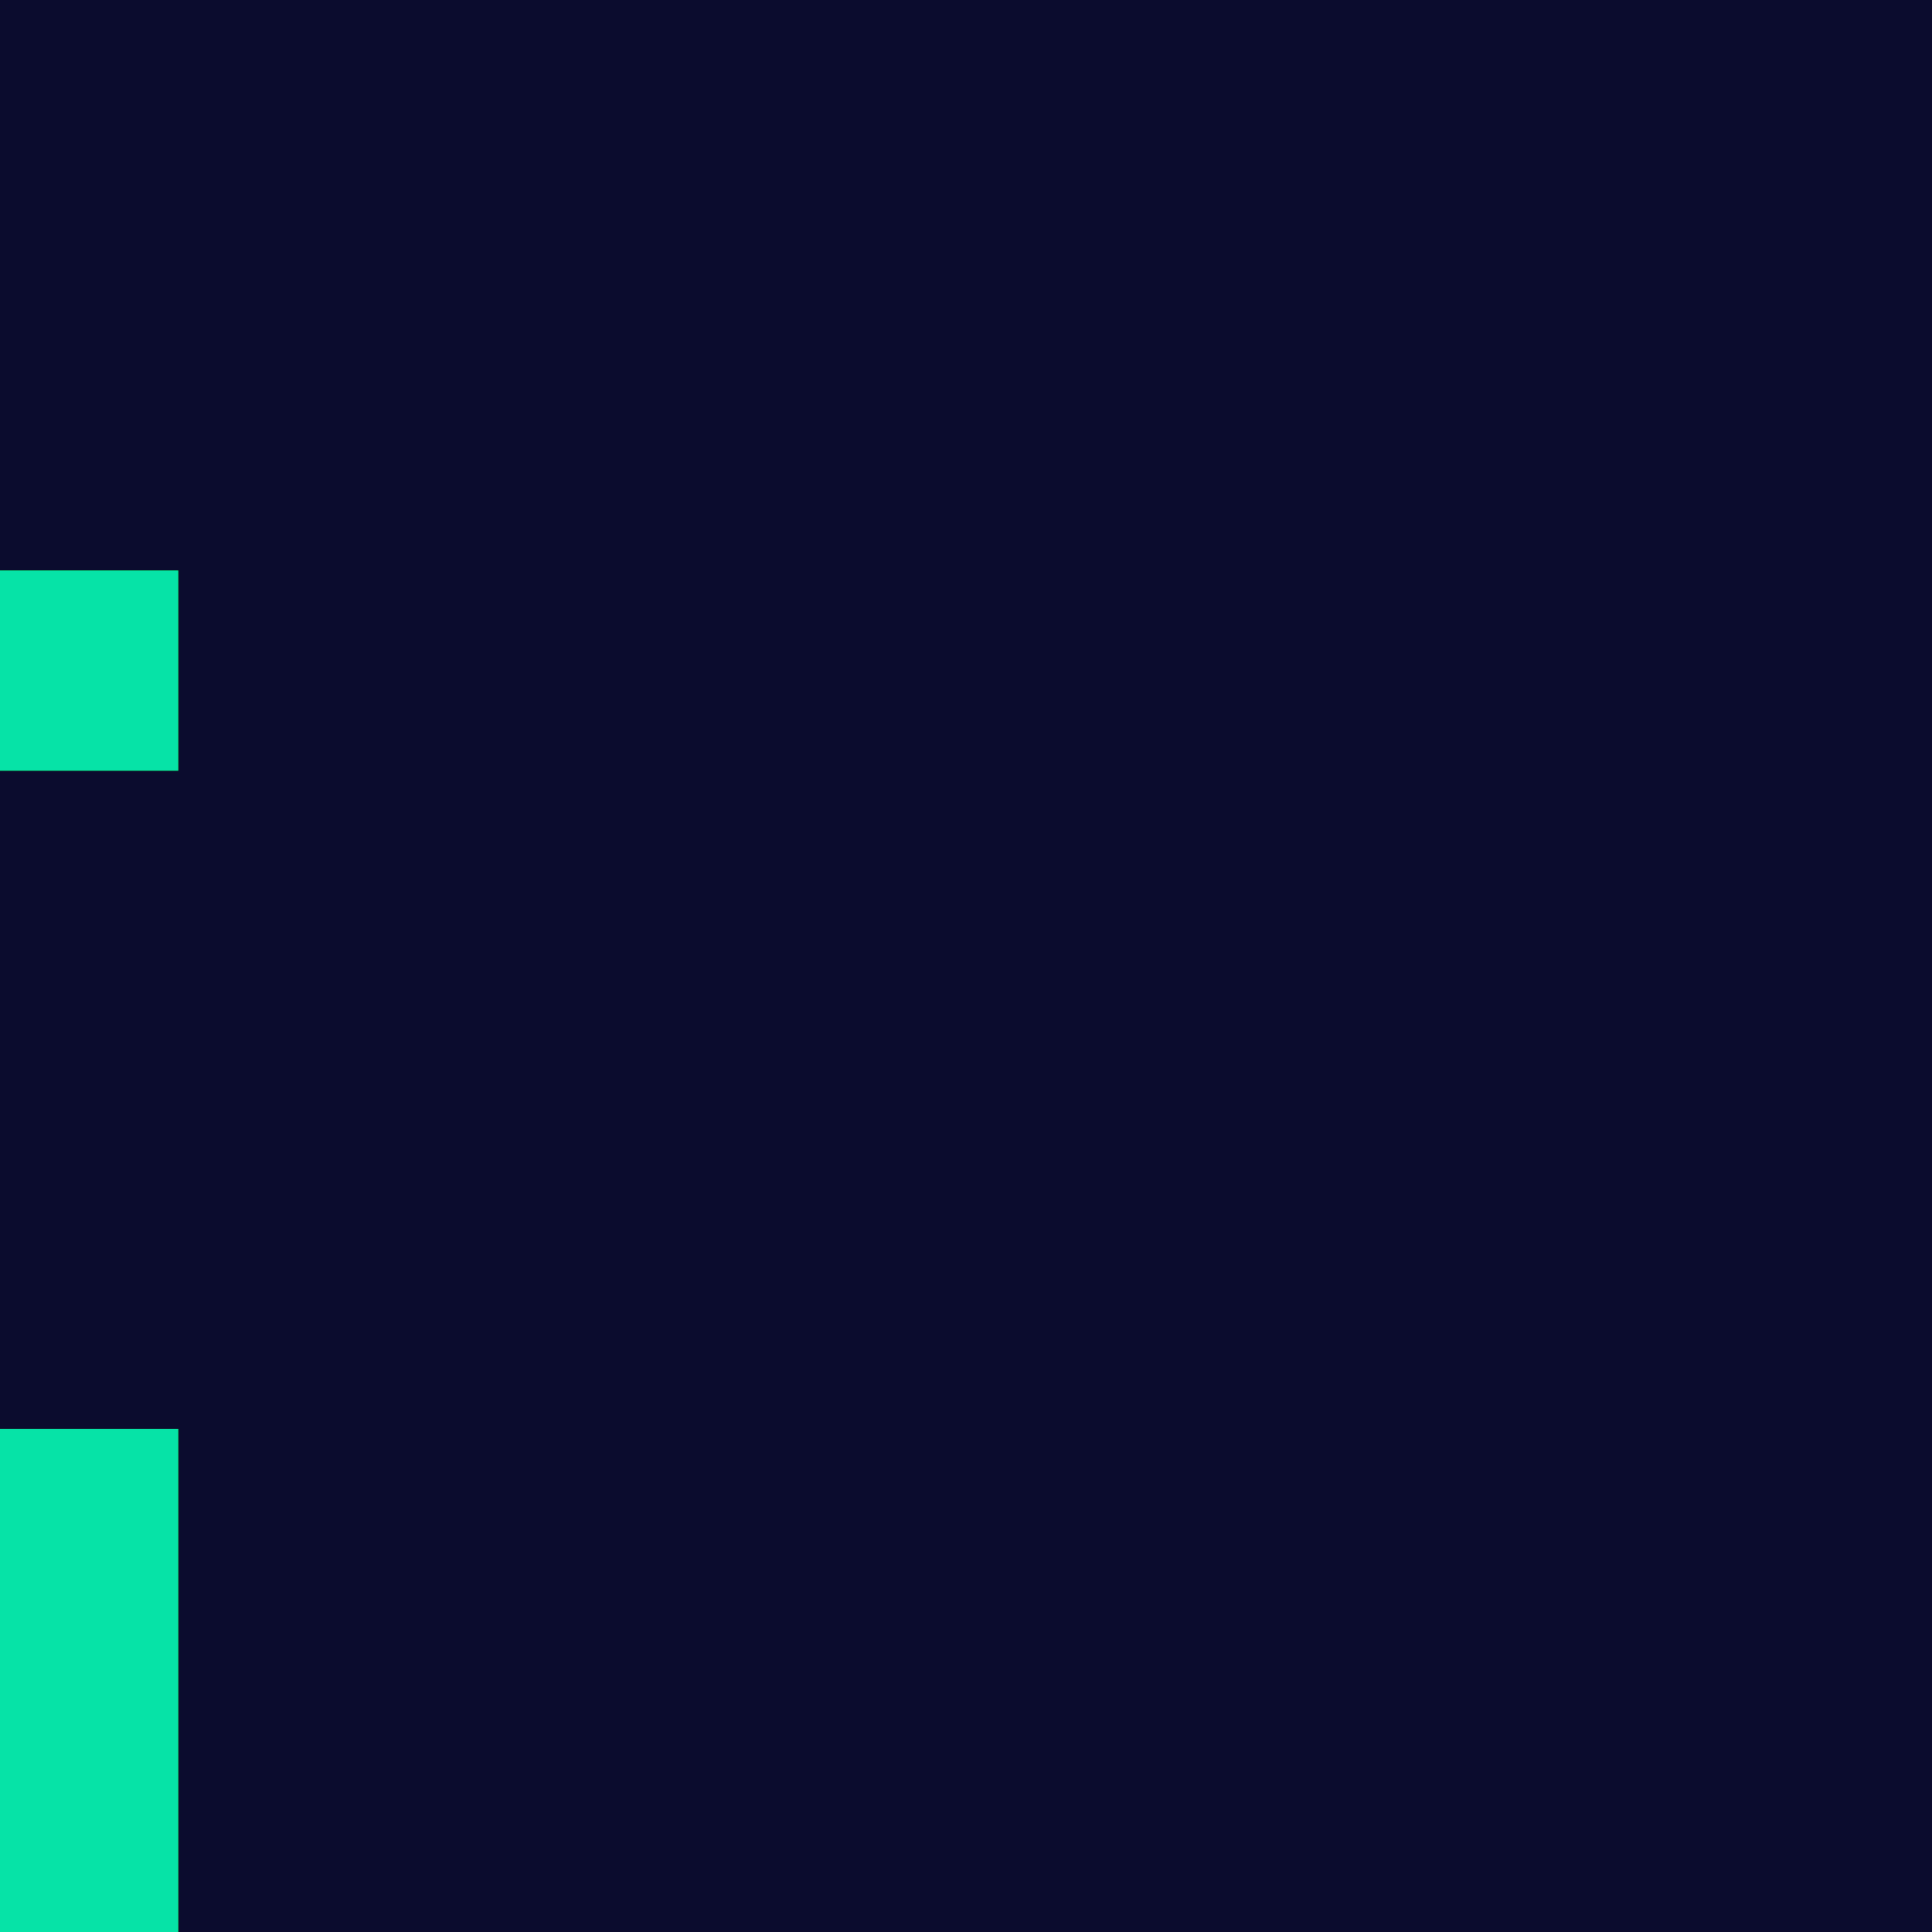
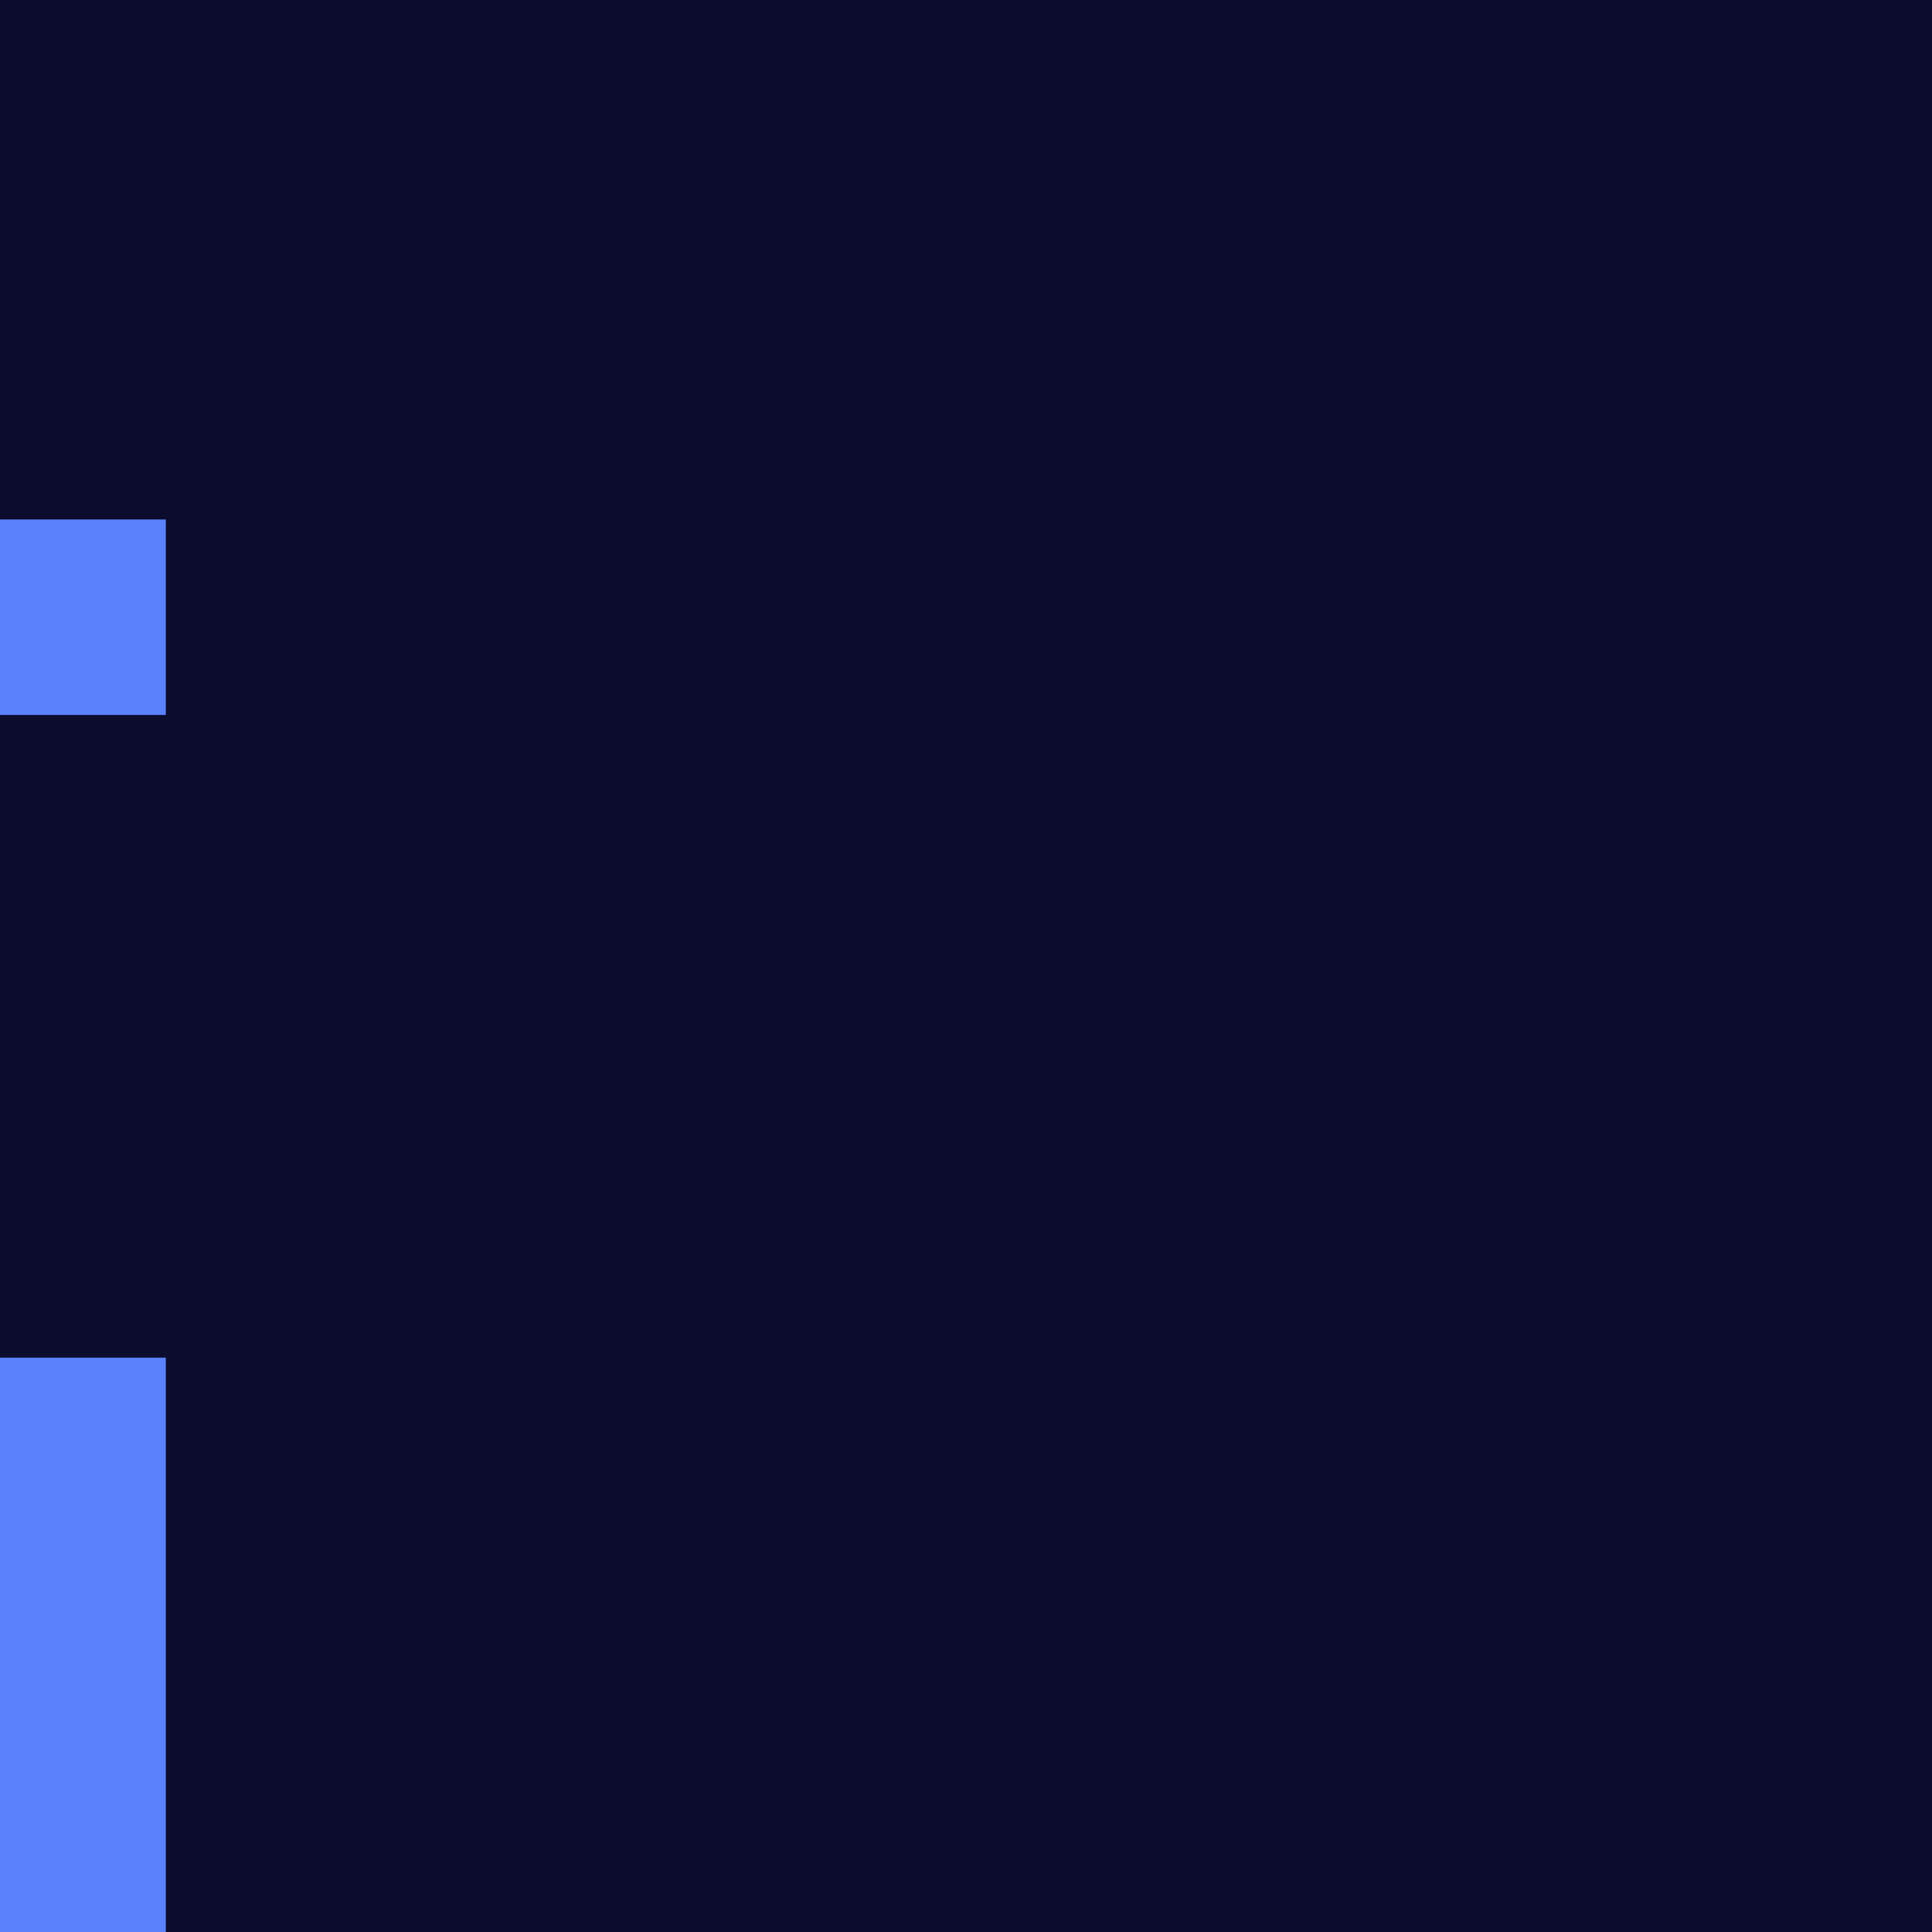
- <svg xmlns="http://www.w3.org/2000/svg" width="600" zoomAndPan="magnify" viewBox="0 0 450 450" height="600" preserveAspectRatio="xMidYMid meet" version="1.0">
-   <rect x="-45" width="540" fill="#ffffff" y="-45" height="540" fill-opacity="1" />
-   <rect x="-45" width="540" fill="#0b0c2e" y="-45" height="540" fill-opacity="1" />
-   <path fill="#1bdb00" d="M -5.113 551.461 L -5.449 600.594 L -6.395 622.207 L -7.453 630.117 C -7.453 630.117 -31.07 822.355 -216.34 819.238 L -218.57 819.238 C -219.629 819.184 -220.688 819.125 -221.688 819.07 C -225.977 818.848 -230.211 818.348 -234.332 817.512 C -235.891 817.23 -237.453 816.898 -238.957 816.508 L -239.066 816.508 C -240.57 816.117 -242.074 815.727 -243.523 815.281 C -247.758 814 -251.824 812.441 -255.723 810.66 C -257.672 809.766 -259.566 808.82 -261.406 807.816 C -261.57 807.707 -261.793 807.594 -261.961 807.484 C -263.578 806.648 -265.137 805.699 -266.641 804.699 C -266.977 804.531 -267.254 804.363 -267.586 804.141 C -269.426 802.973 -271.152 801.746 -272.879 800.465 C -274.105 799.574 -275.273 798.625 -276.445 797.625 L -277.391 796.898 L -279.008 795.453 C -286.305 789.047 -292.543 781.469 -297.5 773.113 L -298.113 772.168 L -298.781 770.887 C -299.504 769.66 -300.176 768.434 -300.785 767.207 C -301.344 766.207 -301.844 765.148 -302.289 764.09 C -303.184 762.141 -304.016 760.188 -304.742 758.129 C -305.855 755.289 -306.801 752.391 -307.582 749.383 C -308.531 746.039 -309.254 742.586 -309.754 739.133 C -309.867 738.574 -309.922 738.129 -309.922 737.629 C -310.367 734.953 -310.59 732.281 -310.758 729.551 C -310.758 729.551 -310.98 727.266 -310.98 727.266 L -310.98 332.812 L -357.605 332.812 L -357.605 691.672 C -357.605 691.672 -357.605 713.34 -357.547 722.867 C -357.605 725.039 -357.605 726.598 -357.547 727.102 C -357.605 727.211 -357.605 727.379 -357.547 727.488 L -357.324 733.395 C -357.27 734.953 -357.102 736.516 -356.934 738.129 L -356.379 743.145 L -355.82 747.098 C -355.711 747.824 -355.598 748.602 -355.43 749.328 L -354.262 755.176 C -354.094 756.121 -353.871 757.016 -353.594 757.961 L -352.645 761.805 C -352.645 761.805 -352.59 762.141 -352.48 762.305 L -350.418 769.27 C -350.25 769.77 -350.086 770.273 -349.859 770.773 L -346.852 778.852 L -342.898 787.484 L -339.109 794.559 C -338.832 795.172 -338.441 795.785 -338.051 796.398 L -335.434 800.633 C -335.156 801.133 -334.879 801.578 -334.543 802.082 L -332.371 805.312 C -332.035 805.758 -331.758 806.203 -331.422 806.594 L -328.082 811.105 C -327.078 812.441 -326.074 813.723 -325.02 814.949 C -324.629 815.449 -324.184 815.895 -323.848 816.398 L -321.508 818.961 C -321.117 819.461 -320.672 819.961 -320.172 820.406 C -318.891 821.855 -317.555 823.25 -316.215 824.586 C -314.824 825.977 -313.375 827.371 -311.926 828.707 C -311.371 829.207 -310.812 829.766 -310.199 830.211 C -309.141 831.215 -308.027 832.16 -306.914 833.109 C -302.012 837.23 -296.832 840.965 -291.43 844.359 L -287.25 846.867 C -286.918 847.09 -286.582 847.312 -286.25 847.426 L -282.238 849.652 C -281.902 849.875 -281.57 850.043 -281.234 850.211 L -278.117 851.715 L -276 852.773 C -274.773 853.328 -273.547 853.887 -272.324 854.445 C -271.543 854.777 -270.707 855.113 -269.926 855.445 C -268.758 855.949 -267.531 856.395 -266.363 856.84 L -262.852 858.121 C -261.07 858.789 -259.23 859.348 -257.395 859.902 C -255.723 860.461 -254.051 860.906 -252.379 861.352 L -251.656 861.52 C -250.766 861.742 -249.875 861.965 -248.984 862.188 L -248.203 862.355 C -247.312 862.578 -246.422 862.742 -245.473 862.969 L -244.805 863.078 L -242.633 863.523 L -239.066 864.137 L -239.012 864.137 L -236.395 864.527 C -233.496 864.973 -230.602 865.305 -227.648 865.473 L -222.246 865.863 L -221.855 865.863 C -220.016 865.918 -218.18 865.977 -216.34 865.977 L -215.34 865.977 C -215.34 865.977 -24.609 878.73 28.863 683.316 L 30.871 676.742 L 33.488 667.16 L 34.715 661.926 L 35.883 656.355 L 37.109 650.059 L 38 644.266 L 39.281 634.797 L 39.781 629.449 L 40.172 624.434 L 40.672 612.625 L 40.672 604.438 L 40.84 597.582 L 41.508 582.488 L 41.508 332.812 L -5.113 332.812 Z M -5.113 551.461 " fill-opacity="1" fill-rule="nonzero" />
-   <path fill="#1bdb00" d="M 41.508 133.387 L 41.508 132.887 L -498.367 132.887 C -498.367 132.887 -498.367 132.887 -498.422 132.887 L -498.422 179.512 L -498.367 179.512 C -498.367 179.512 41.453 179.512 41.453 179.512 C 41.453 179.512 41.453 179.512 41.508 179.512 L 41.508 133.387 L 41.453 133.387 Z M 41.508 133.387 " fill-opacity="1" fill-rule="nonzero" />
-   <path fill="#06e3a7" d="M -5.113 551.461 L -5.449 600.594 L -6.395 622.207 L -7.453 630.117 C -7.453 630.117 -31.07 822.355 -216.34 819.238 L -218.57 819.238 C -219.629 819.184 -220.688 819.125 -221.688 819.07 C -225.977 818.848 -230.211 818.348 -234.332 817.512 C -235.891 817.23 -237.453 816.898 -238.957 816.508 L -239.066 816.508 C -240.57 816.117 -242.074 815.727 -243.523 815.281 C -247.758 814 -251.824 812.441 -255.723 810.66 C -257.672 809.766 -259.566 808.82 -261.406 807.816 C -261.57 807.707 -261.793 807.594 -261.961 807.484 C -263.578 806.648 -265.137 805.699 -266.641 804.699 C -266.977 804.531 -267.254 804.363 -267.586 804.141 C -269.426 802.973 -271.152 801.746 -272.879 800.465 C -274.105 799.574 -275.273 798.625 -276.445 797.625 L -277.391 796.898 L -279.008 795.453 C -286.305 789.047 -292.543 781.469 -297.5 773.113 L -298.113 772.168 L -298.781 770.887 C -299.504 769.66 -300.176 768.434 -300.785 767.207 C -301.344 766.207 -301.844 765.148 -302.289 764.09 C -303.184 762.141 -304.016 760.188 -304.742 758.129 C -305.855 755.289 -306.801 752.391 -307.582 749.383 C -308.531 746.039 -309.254 742.586 -309.754 739.133 C -309.867 738.574 -309.922 738.129 -309.922 737.629 C -310.367 734.953 -310.59 732.281 -310.758 729.551 C -310.758 729.551 -310.98 727.266 -310.98 727.266 L -310.98 332.812 L -357.605 332.812 L -357.605 691.672 C -357.605 691.672 -357.605 713.34 -357.547 722.867 C -357.605 725.039 -357.605 726.598 -357.547 727.102 C -357.605 727.211 -357.605 727.379 -357.547 727.488 L -357.324 733.395 C -357.27 734.953 -357.102 736.516 -356.934 738.129 L -356.379 743.145 L -355.82 747.098 C -355.711 747.824 -355.598 748.602 -355.43 749.328 L -354.262 755.176 C -354.094 756.121 -353.871 757.016 -353.594 757.961 L -352.645 761.805 C -352.645 761.805 -352.59 762.141 -352.48 762.305 L -350.418 769.27 C -350.25 769.77 -350.086 770.273 -349.859 770.773 L -346.852 778.852 L -342.898 787.484 L -339.109 794.559 C -338.832 795.172 -338.441 795.785 -338.051 796.398 L -335.434 800.633 C -335.156 801.133 -334.879 801.578 -334.543 802.082 L -332.371 805.312 C -332.035 805.758 -331.758 806.203 -331.422 806.594 L -328.082 811.105 C -327.078 812.441 -326.074 813.723 -325.02 814.949 C -324.629 815.449 -324.184 815.895 -323.848 816.398 L -321.508 818.961 C -321.117 819.461 -320.672 819.961 -320.172 820.406 C -318.891 821.855 -317.555 823.25 -316.215 824.586 C -314.824 825.977 -313.375 827.371 -311.926 828.707 C -311.371 829.207 -310.812 829.766 -310.199 830.211 C -309.141 831.215 -308.027 832.16 -306.914 833.109 C -302.012 837.23 -296.832 840.965 -291.43 844.359 L -287.25 846.867 C -286.918 847.09 -286.582 847.312 -286.25 847.426 L -282.238 849.652 C -281.902 849.875 -281.57 850.043 -281.234 850.211 L -278.117 851.715 L -276 852.773 C -274.773 853.328 -273.547 853.887 -272.324 854.445 C -271.543 854.777 -270.707 855.113 -269.926 855.445 C -268.758 855.949 -267.531 856.395 -266.363 856.84 L -262.852 858.121 C -261.07 858.789 -259.23 859.348 -257.395 859.902 C -255.723 860.461 -254.051 860.906 -252.379 861.352 L -251.656 861.52 C -250.766 861.742 -249.875 861.965 -248.984 862.188 L -248.203 862.355 C -247.312 862.578 -246.422 862.742 -245.473 862.969 L -244.805 863.078 L -242.633 863.523 L -239.066 864.137 L -239.012 864.137 L -236.395 864.527 C -233.496 864.973 -230.602 865.305 -227.648 865.473 L -222.246 865.863 L -221.855 865.863 C -220.016 865.918 -218.18 865.977 -216.34 865.977 L -215.34 865.977 C -215.34 865.977 -24.609 878.73 28.863 683.316 L 30.871 676.742 L 33.488 667.16 L 34.715 661.926 L 35.883 656.355 L 37.109 650.059 L 38 644.266 L 39.281 634.797 L 39.781 629.449 L 40.172 624.434 L 40.672 612.625 L 40.672 604.438 L 40.84 597.582 L 41.508 582.488 L 41.508 332.812 L -5.113 332.812 Z M -5.113 551.461 " fill-opacity="1" fill-rule="nonzero" />
-   <path fill="#06e3a7" d="M 41.508 133.387 L 41.508 132.887 L -498.367 132.887 C -498.367 132.887 -498.367 132.887 -498.422 132.887 L -498.422 179.512 L -498.367 179.512 C -498.367 179.512 41.453 179.512 41.453 179.512 C 41.453 179.512 41.453 179.512 41.508 179.512 L 41.508 133.387 L 41.453 133.387 Z M 41.508 133.387 " fill-opacity="1" fill-rule="nonzero" />
+ <svg xmlns="http://www.w3.org/2000/svg" viewBox="900 0 450 450" width="600" height="600" preserveAspectRatio="none">
+   <rect x="0" y="0" width="1350" height="1350" fill="#0b0c2e" />
+   <g fill="#5b82fc" transform="translate(227.466 -43.708) scale(5.43949)">
+     <path d="M97.19,136.29c-4.17,2.57-9.07,3.96-13.69,5.77-2.74,1.08-5.58,1.93-8.69,2.99,2.64,2.89,5.6,4.5,8.76,4.56,1.05.02,2.13-.12,3.22-.45,5.51-1.65,11.27-3.42,16.01-6.54,10.65-7,15.25-17.63,15.26-30.3.02-15.39,0-30.77,0-46.16h-8.42c0,15.76,0,31.53-.03,47.29-.02,9.8-4.13,17.71-12.43,22.83Z" />
+     <path d="M122.37,105.42l-.06,8.82-.17,3.88-.19,1.42s-4.24,34.51-37.5,33.95h-.4c-.19-.01-.38-.02-.56-.03-.77-.04-1.53-.13-2.27-.28-.28-.05-.56-.11-.83-.18h-.02c-.27-.07-.54-.14-.8-.22-.76-.23-1.49-.51-2.19-.83-.35-.16-.69-.33-1.02-.51-.03-.02-.07-.04-.1-.06-.29-.15-.57-.32-.84-.5-.06-.03-.11-.06-.17-.1-.33-.21-.64-.43-.95-.66-.22-.16-.43-.33-.64-.51l-.17-.13-.29-.26c-1.31-1.15-2.43-2.51-3.32-4.01l-.11-.17-.12-.23c-.13-.22-.25-.44-.36-.66-.1-.18-.19-.37-.27-.56-.16-.35-.31-.7-.44-1.07-.2-.51-.37-1.03-.51-1.57-.17-.6-.3-1.22-.39-1.84-.02-.1-.03-.18-.03-.27-.08-.48-.12-.96-.15-1.45h0s-.04-.41-.04-.41v-70.81h-8.37v64.42s0,3.89.01,5.6c-.01.39-.01.67,0,.76-.01.02-.01.05,0,.07l.04,1.06c.01.28.04.56.07.85l.1.9.1.71c.02.13.04.27.07.4l.21,1.05c.03.17.07.33.12.5l.17.69s.01.06.03.09l.37,1.25c.03.09.06.18.1.27l.54,1.45.71,1.55.68,1.27c.05.11.12.22.19.33l.47.76c.05.09.1.17.16.26l.39.58c.06.08.11.16.17.23l.6.81c.18.24.36.47.55.69.07.09.15.17.21.26l.42.46c.07.09.15.18.24.26.23.26.47.51.71.75.25.25.51.5.77.74.1.09.2.19.31.27.19.18.39.35.59.52.88.74,1.81,1.41,2.78,2.02l.75.45c.06.04.12.08.18.1l.72.4c.06.04.12.07.18.1l.56.27.38.19c.22.1.44.2.66.3.14.06.29.12.43.18.21.09.43.17.64.25l.63.23c.32.12.65.22.98.32.3.1.6.18.9.26l.13.03c.16.04.32.08.48.12l.14.03c.16.04.32.07.49.11l.12.02.39.08.64.11h.01l.47.07c.52.08,1.04.14,1.57.17l.97.07h.07c.33.01.66.02.99.02h.18s34.24,2.29,43.84-32.79l.36-1.18.47-1.72.22-.94.21-1,.22-1.13.16-1.04.23-1.7.09-.96.07-.9.09-2.12v-1.47l.03-1.23.12-2.71v-44.82h-8.37v39.25Z" />
+     <path d="M54.86,128.16c.01-.69.02-1.39.02-2.08-.03-8.22-.04-16.44-.05-24.66v-35.24h-8.37v54.44h.01l.12,8.92s0,.25.02.69c.18,5.13,2,9.66,5.16,13.52.02.03.05.06.07.09.93,1.12,1.96,2.19,3.1,3.19.42.37.97.57,1.46.85-.03-.07-.04-.15-.07-.22-.28-.98-1.31-5.54-1.49-19.5Z" />
+     <path d="M130.74,30.37v-.09H33.82s0,0-.01,0v8.37h.01s96.91,0,96.91,0h0s0,0,.01,0v-8.28h-.01Z" />
+     <path d="M97.06,66.17h-.03c0,15.13,0,30.26,0,45.4,0,7.7-4.17,13.85-11.37,16.52-3.35,1.24-6.76,2.3-10.13,3.49l-3.71,1.26c-.64,6.79.9,8.56.9,8.56l5.76-2.03c3.54-1.18,7.1-2.31,10.62-3.56,9.18-3.27,16.18-12.77,16.22-22.52.07-15.7.09-31.4.1-47.1h-8.37Z" />
+     <path d="M43.61,137.16c-.28-2.14-.7-4.27-1-6.41-.17-1.49-.31-2.99-.38-4.33,0-.03,0-.07,0-.1-.02-2.31-.03-4.63-.05-6.94v-53.2h-8.37v55.46s0,3.86,2.06,7.66c0,0,.04.09.12.25.02.05.04.09.07.13.07.15.16.33.29.56.4.78.83,1.55,1.33,2.3.42.63,1.04,1.37,1.73,2.12.76.88,1.65,1.79,2.67,2.66.89.8,1.56,1.33,1.64,1.27-.03-.47-.04-.95-.1-1.42Z" />
+   </g>
+   <g fill="#f4f5f7" transform="translate(-69.933 825.597) scale(3.11929)">
+     <path d="M59.42,34.14h12.23v23.62c0,2.34-.37,4.55-1.1,6.64s-1.88,3.9-3.43,5.46c-1.56,1.56-3.2,2.65-4.91,3.28-2.38.88-5.24,1.32-8.57,1.32-1.93,0-4.03-.14-6.32-.41-2.28-.27-4.19-.81-5.72-1.61-1.53-.8-2.93-1.94-4.21-3.42-1.27-1.48-2.14-3-2.61-4.57-.76-2.52-1.14-4.76-1.14-6.7v-23.62h12.23v24.19c0,2.16.6,3.85,1.8,5.07,1.2,1.22,2.86,1.82,4.99,1.82s3.76-.6,4.96-1.8c1.2-1.2,1.8-2.9,1.8-5.09v-24.19Z" />
+     <path d="M77.14,34.14h16.11l6.21,24.13,6.17-24.13h16.1v39.65h-10.03v-30.24l-7.73,30.24h-9.08l-7.72-30.24v30.24h-10.03v-39.65Z" />
+     <path d="M127.21,34.14h16.11l6.21,24.13,6.17-24.13h16.1v39.65h-10.03v-30.24l-7.73,30.24h-9.08l-7.72-30.24v30.24h-10.03v-39.65Z" />
+     <path d="M204,67.24h-13.91l-1.93,6.55h-12.51l14.9-39.65h13.36l14.9,39.65h-12.83l-1.98-6.55ZM201.46,58.67l-4.38-14.25-4.33,14.25h8.71Z" />
+     <path d="M222.76,34.14h12.25v13.88h13.39v-13.88h12.31v39.65h-12.31v-16.04h-13.39v16.04h-12.25v-39.65Z" />
+     <path d="M280.11,34.14h37.24v9.79h-12.5v29.86h-12.25v-29.86h-12.5v-9.79Z" />
+     <path d="M322.87,34.14h32.83v8.47h-20.56v6.3h19.07v8.09h-19.07v7.82h21.15v8.98h-33.43v-39.65Z" />
+     <path d="M389.29,57.56l10.74,3.25c-.72,3.01-1.86,5.53-3.41,7.55-1.55,2.02-3.48,3.54-5.77,4.57s-5.22,1.54-8.78,1.54c-4.31,0-7.83-.63-10.56-1.88s-5.09-3.46-7.07-6.61c-1.98-3.15-2.98-7.19-2.98-12.11,0-6.56,1.74-11.6,5.23-15.12,3.49-3.52,8.43-5.28,14.81-5.28,4.99,0,8.92,1.01,11.78,3.03,2.86,2.02,4.98,5.12,6.37,9.3l-10.82,2.41c-.38-1.21-.77-2.09-1.19-2.65-.69-.94-1.52-1.66-2.52-2.16-.99-.5-2.1-.76-3.33-.76-2.78,0-4.9,1.12-6.38,3.35-1.12,1.66-1.68,4.26-1.68,7.81,0,4.4.67,7.41,2,9.04,1.33,1.63,3.21,2.45,5.63,2.45s4.12-.66,5.31-1.97c1.2-1.32,2.07-3.23,2.61-5.73Z" />
+     <path d="M406.04,34.14h12.25v13.88h13.39v-13.88h12.31v39.65h-12.31v-16.04h-13.39v16.04h-12.25v-39.65Z" />
+   </g>
+   <g fill="#06e3a7" transform="translate(-21.398 996.603) scale(3.52651)">
+     <path d="M47.84,29.68v2.78h-7.27v3.47h6.3v2.57h-6.3v6.21h-3.31v-15.04h10.57Z" />
+     <path d="M58.62,29.68l5.62,15.04h-3.43l-1.14-3.35h-5.62l-1.18,3.35h-3.33l5.69-15.04h3.39ZM58.81,38.9l-1.9-5.52h-.04l-1.96,5.52h3.9Z" />
+     <path d="M71.39,29.68v15.04h-3.31v-15.04h3.31Z" />
+     <path d="M75.64,32.46v-2.78h12.32v2.78h-4.51v12.26h-3.31v-12.26h-4.51Z" />
+     <path d="M95.52,29.68v5.77h6.09v-5.77h3.31v15.04h-3.31v-6.49h-6.09v6.49h-3.31v-15.04h3.31Z" />
+     <path d="M110.22,29.68h1.33l5.88,14.01h.04l5.81-14.01h1.33v15.04h-.93v-13.9h-.04l-5.73,13.9h-.93l-5.79-13.9h-.04v13.9h-.93v-15.04Z" />
+     <path d="M129.79,29.68h10.11v.8h-9.18v6.02h8.63v.8h-8.63v6.61h9.29v.8h-10.21v-15.04Z" />
+     <path d="M144.11,29.68h10.11v.8h-9.18v6.02h8.63v.8h-8.63v6.61h9.29v.8h-10.21v-15.04Z" />
+     <path d="M156.81,30.48v-.8h11.52v.8h-5.31v14.24h-.93v-14.24h-5.29Z" />
+     <path d="M181.45,33.97c-.03-.65-.17-1.21-.41-1.69-.25-.48-.58-.88-1-1.2s-.92-.57-1.51-.73c-.58-.16-1.22-.24-1.91-.24-.42,0-.87.05-1.36.15-.49.1-.93.27-1.35.52-.41.25-.76.58-1.02.99-.27.41-.4.93-.4,1.55s.15,1.1.44,1.47c.29.38.68.68,1.16.92.48.23,1.03.42,1.64.56.62.14,1.24.27,1.87.4.65.13,1.27.28,1.89.45.61.18,1.16.41,1.64.72.49.3.87.7,1.17,1.18.29.48.44,1.09.44,1.82,0,.79-.17,1.45-.51,1.98-.34.53-.76.97-1.27,1.31-.51.34-1.08.58-1.71.73s-1.22.22-1.8.22c-.88,0-1.71-.09-2.49-.28s-1.45-.5-2.02-.93-1.03-.98-1.36-1.65c-.33-.67-.49-1.5-.47-2.46h.93c-.04.83.08,1.53.36,2.1.28.57.67,1.04,1.17,1.4.5.37,1.08.63,1.76.79.67.16,1.38.24,2.13.24.45,0,.93-.06,1.44-.17.51-.11.98-.3,1.41-.57.43-.27.79-.62,1.07-1.05s.43-.98.43-1.64-.15-1.15-.44-1.55c-.29-.4-.68-.72-1.17-.97-.48-.25-1.03-.44-1.64-.59s-1.24-.28-1.89-.41c-.63-.13-1.26-.27-1.87-.44s-1.17-.4-1.64-.68c-.48-.29-.86-.66-1.16-1.12-.29-.46-.44-1.04-.44-1.76s.15-1.33.45-1.84c.3-.51.69-.93,1.18-1.24s1.03-.55,1.63-.69c.6-.15,1.2-.22,1.79-.22.79,0,1.52.09,2.2.26.68.18,1.28.45,1.79.82.51.37.92.85,1.23,1.44.31.59.48,1.3.53,2.13h-.93Z" />
+     <path d="M186.38,32.46v-2.78h12.32v2.78h-4.51v12.26h-3.31v-12.26h-4.51Z" />
+     <path d="M214.2,29.68v2.78h-7.94v3.22h7.29v2.57h-7.29v3.69h8.11v2.78h-11.42v-15.04h11.25Z" />
+     <path d="M228.78,33.69c-.2-.32-.44-.59-.74-.83-.29-.24-.63-.42-1-.56-.37-.13-.76-.2-1.17-.2-.74,0-1.38.14-1.9.43-.52.29-.94.67-1.26,1.16-.32.48-.56,1.04-.71,1.65-.15.62-.22,1.26-.22,1.92s.07,1.25.22,1.84c.15.6.38,1.13.71,1.61.32.48.74.86,1.26,1.15.52.29,1.15.43,1.9.43,1.01,0,1.8-.31,2.37-.93.57-.62.92-1.43,1.04-2.44h3.2c-.08.94-.3,1.79-.65,2.55s-.81,1.4-1.39,1.94c-.58.53-1.25.94-2.02,1.22-.77.28-1.62.42-2.55.42-1.15,0-2.19-.2-3.11-.6-.92-.4-1.7-.95-2.33-1.65-.63-.7-1.12-1.53-1.45-2.48-.34-.95-.51-1.97-.51-3.06s.17-2.17.51-3.13c.34-.96.82-1.8,1.45-2.52.63-.72,1.41-1.28,2.33-1.68.92-.41,1.96-.61,3.11-.61.83,0,1.61.12,2.35.36.74.24,1.4.59,1.98,1.04s1.06,1.02,1.44,1.7c.38.67.62,1.45.72,2.32h-3.2c-.06-.38-.18-.73-.38-1.04Z" />
+     <path d="M240.57,29.68v5.77h6.09v-5.77h3.31v15.04h-3.31v-6.49h-6.09v6.49h-3.31v-15.04h3.31Z" />
+     <path d="M258.69,29.68l6.28,10.09h.04v-10.09h3.1v15.04h-3.31l-6.25-10.07h-.04v10.07h-3.1v-15.04h3.29Z" />
+     <path d="M273.39,34.13c.34-.96.82-1.8,1.45-2.52.63-.72,1.41-1.28,2.33-1.68.92-.41,1.96-.61,3.11-.61s2.2.2,3.12.61c.91.41,1.69.97,2.32,1.68.63.72,1.12,1.56,1.45,2.52.34.96.51,2,.51,3.13s-.17,2.12-.51,3.06c-.34.95-.82,1.77-1.45,2.48-.63.7-1.4,1.25-2.32,1.65-.91.4-1.95.6-3.12.6s-2.19-.2-3.11-.6c-.92-.4-1.7-.95-2.33-1.65-.63-.7-1.12-1.53-1.45-2.48-.34-.95-.51-1.97-.51-3.06s.17-2.17.51-3.13ZM276.41,39.1c.15.6.38,1.13.71,1.61.32.48.74.86,1.26,1.15.52.29,1.15.43,1.9.43s1.38-.14,1.9-.43.94-.67,1.26-1.15.56-1.01.71-1.61c.15-.6.22-1.21.22-1.84s-.07-1.3-.22-1.92c-.15-.62-.38-1.17-.71-1.65s-.74-.87-1.26-1.16-1.15-.43-1.9-.43-1.38.14-1.9.43c-.52.29-.94.67-1.26,1.16-.32.48-.56,1.04-.71,1.65-.15.62-.22,1.26-.22,1.92s.07,1.25.22,1.84Z" />
+     <path d="M295.75,29.68v12.26h7.33v2.78h-10.64v-15.04h3.31Z" />
+     <path d="M307.32,34.13c.34-.96.82-1.8,1.45-2.52.63-.72,1.41-1.28,2.33-1.68.92-.41,1.96-.61,3.11-.61s2.2.2,3.12.61c.91.41,1.69.97,2.32,1.68.63.72,1.12,1.56,1.45,2.52.34.96.51,2,.51,3.13s-.17,2.12-.51,3.06c-.34.95-.82,1.77-1.45,2.48-.63.7-1.4,1.25-2.32,1.65-.91.4-1.95.6-3.12.6s-2.19-.2-3.11-.6c-.92-.4-1.7-.95-2.33-1.65-.63-.7-1.12-1.53-1.45-2.48-.34-.95-.51-1.97-.51-3.06s.17-2.17.51-3.13ZM310.34,39.1c.15.6.38,1.13.71,1.61.32.48.74.86,1.26,1.15.52.29,1.15.43,1.9.43s1.38-.14,1.9-.43.94-.67,1.26-1.15.56-1.01.71-1.61c.15-.6.22-1.21.22-1.84s-.07-1.3-.22-1.92c-.15-.62-.38-1.17-.71-1.65s-.74-.87-1.26-1.16-1.15-.43-1.9-.43-1.38.14-1.9.43c-.52.29-.94.67-1.26,1.16-.32.48-.56,1.04-.71,1.65-.15.62-.22,1.26-.22,1.92s.07,1.25.22,1.84Z" />
+     <path d="M335.29,44.6c-.72.3-1.44.45-2.17.45-1.15,0-2.19-.2-3.11-.6-.92-.4-1.7-.95-2.33-1.65-.63-.7-1.12-1.53-1.45-2.48-.34-.95-.51-1.97-.51-3.06s.17-2.17.51-3.13c.34-.96.82-1.8,1.45-2.52.63-.72,1.41-1.28,2.33-1.68.92-.41,1.96-.61,3.11-.61.77,0,1.52.12,2.24.35.72.23,1.38.57,1.96,1.02.58.45,1.06,1,1.44,1.66.38.66.61,1.42.7,2.27h-3.16c-.2-.84-.58-1.47-1.14-1.9-.56-.42-1.24-.63-2.04-.63-.74,0-1.38.14-1.9.43-.52.29-.94.67-1.26,1.16-.32.48-.56,1.04-.71,1.65-.15.62-.22,1.26-.22,1.92s.07,1.25.22,1.84c.15.6.38,1.13.71,1.61.32.48.74.86,1.26,1.15.52.29,1.15.43,1.9.43,1.1,0,1.94-.28,2.54-.83.6-.55.94-1.36,1.04-2.41h-3.33v-2.46h6.32v8.13h-2.11l-.34-1.71c-.59.76-1.24,1.29-1.96,1.59Z" />
+     <path d="M343.27,29.68h3.71l3.52,5.94,3.5-5.94h3.69l-5.58,9.27v5.77h-3.31v-5.86l-5.52-9.18Z" />
+   </g>
</svg>
